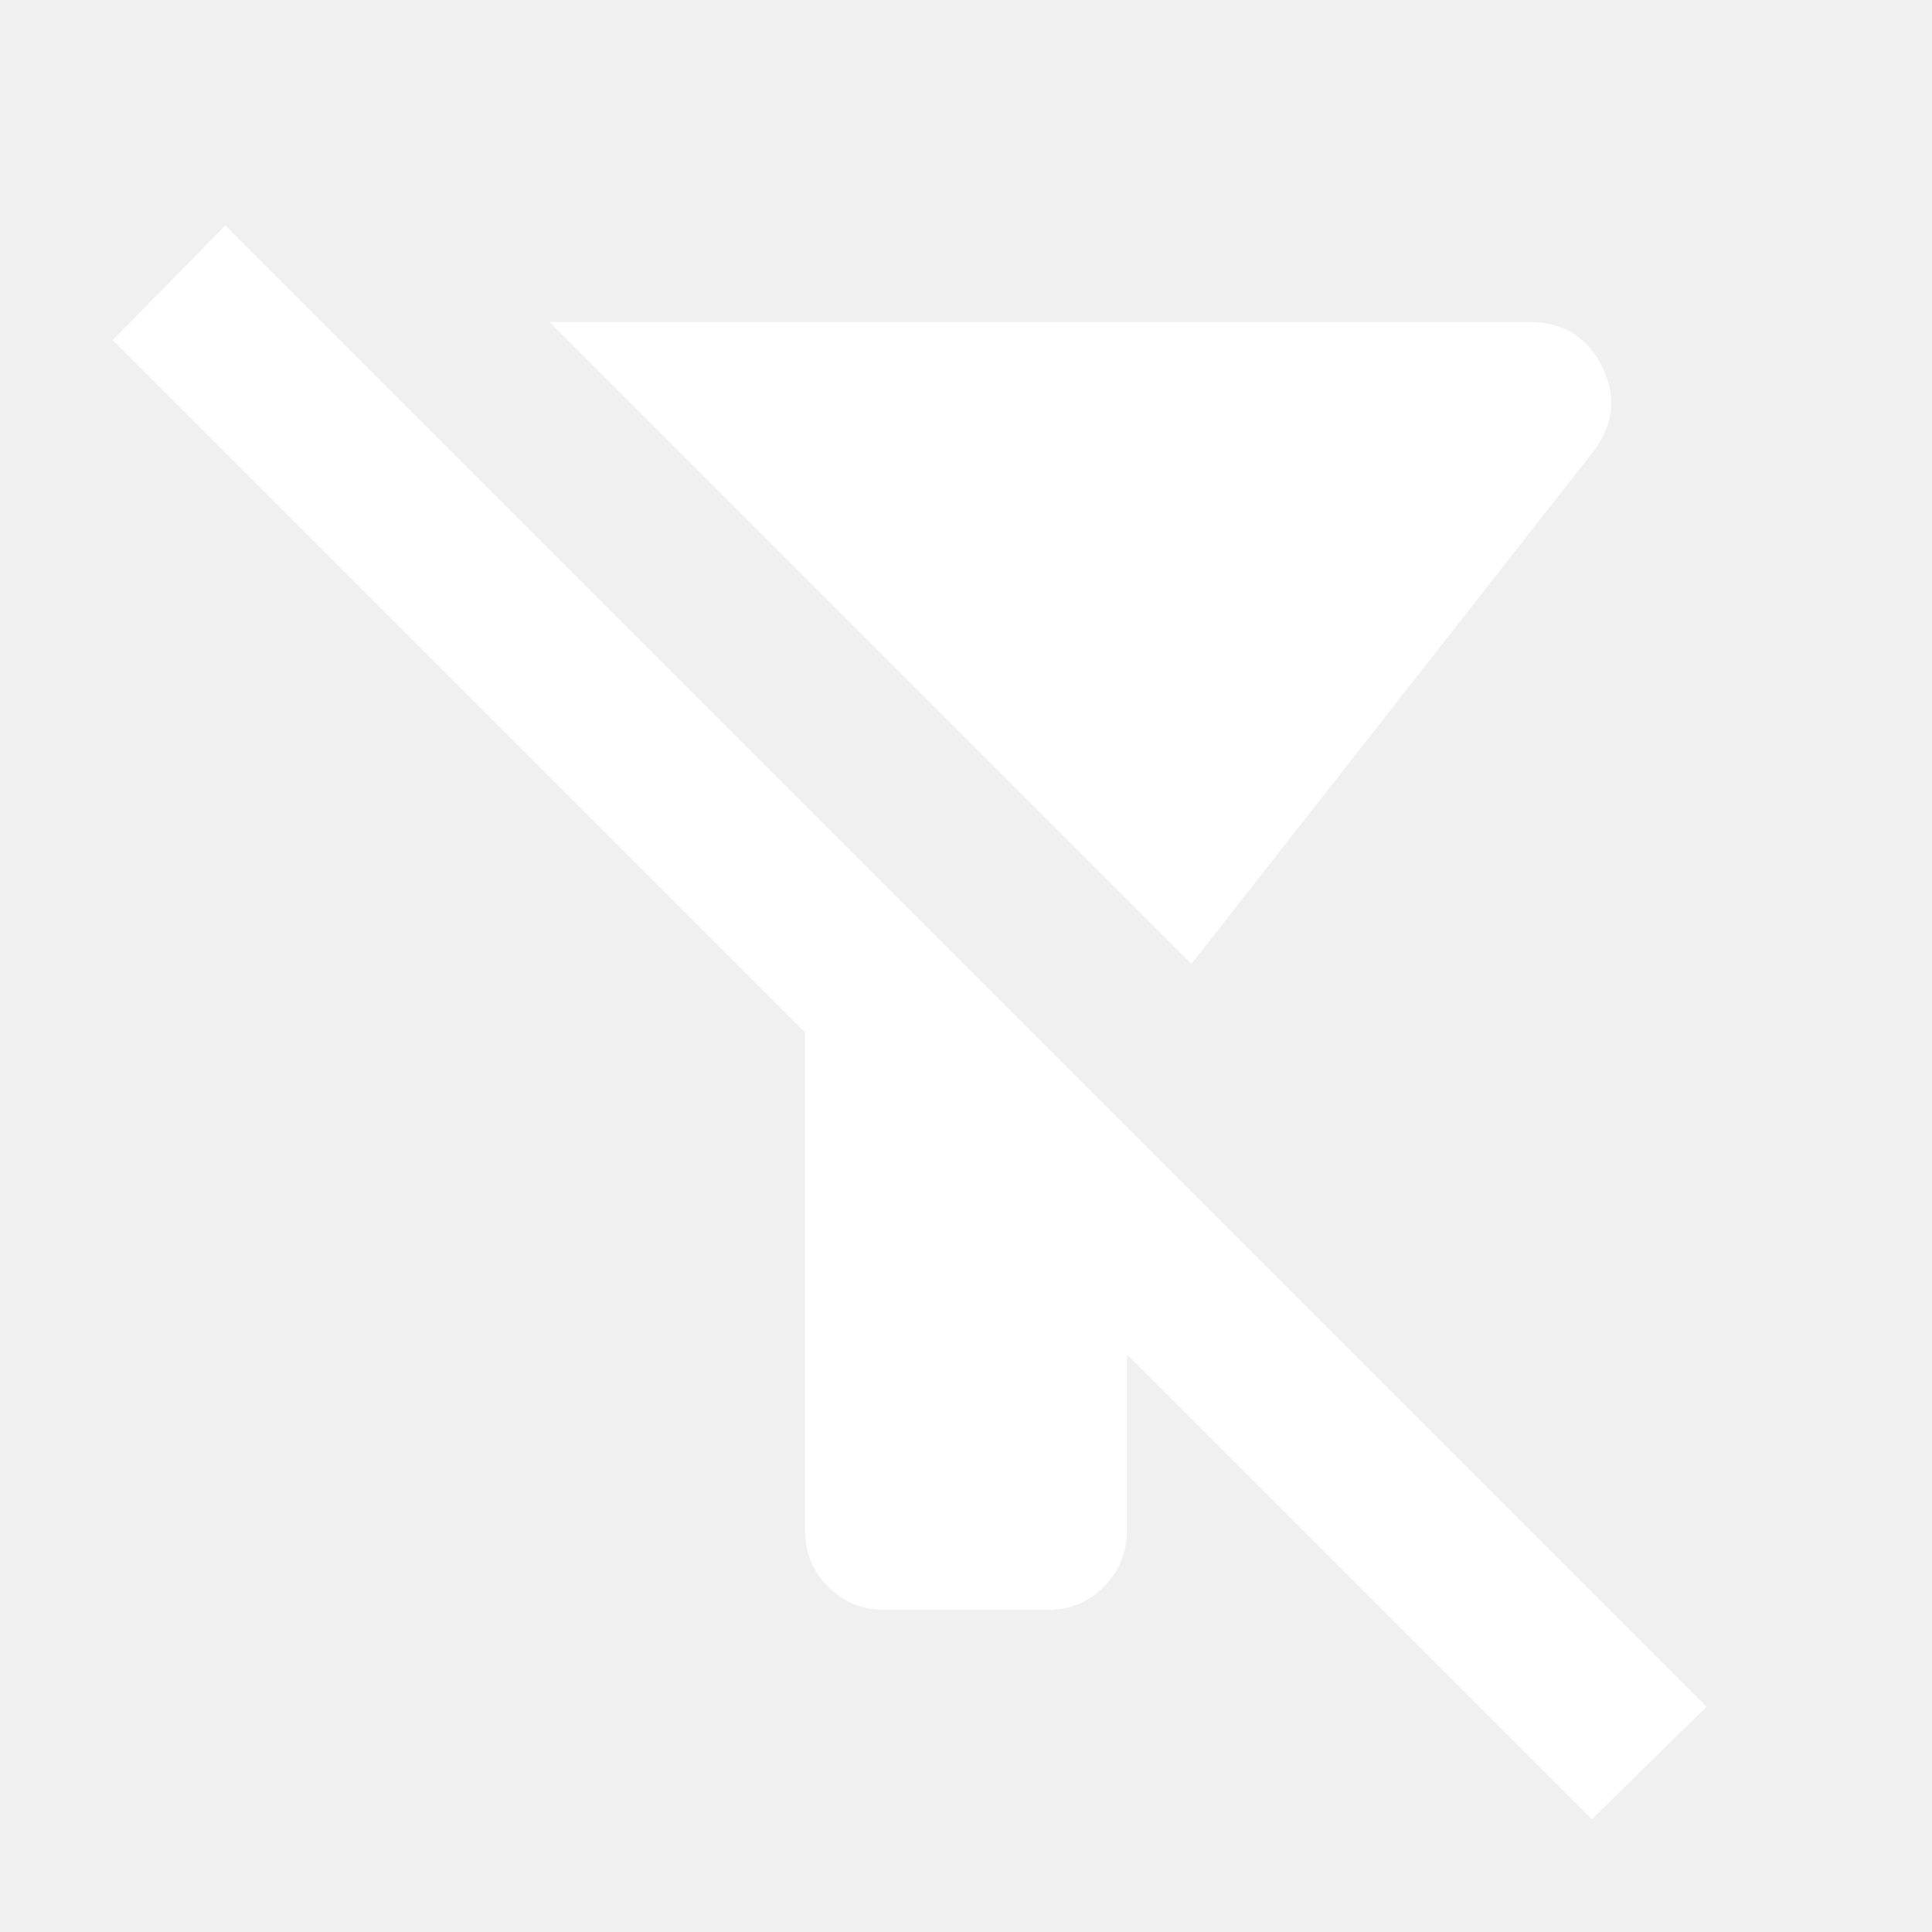
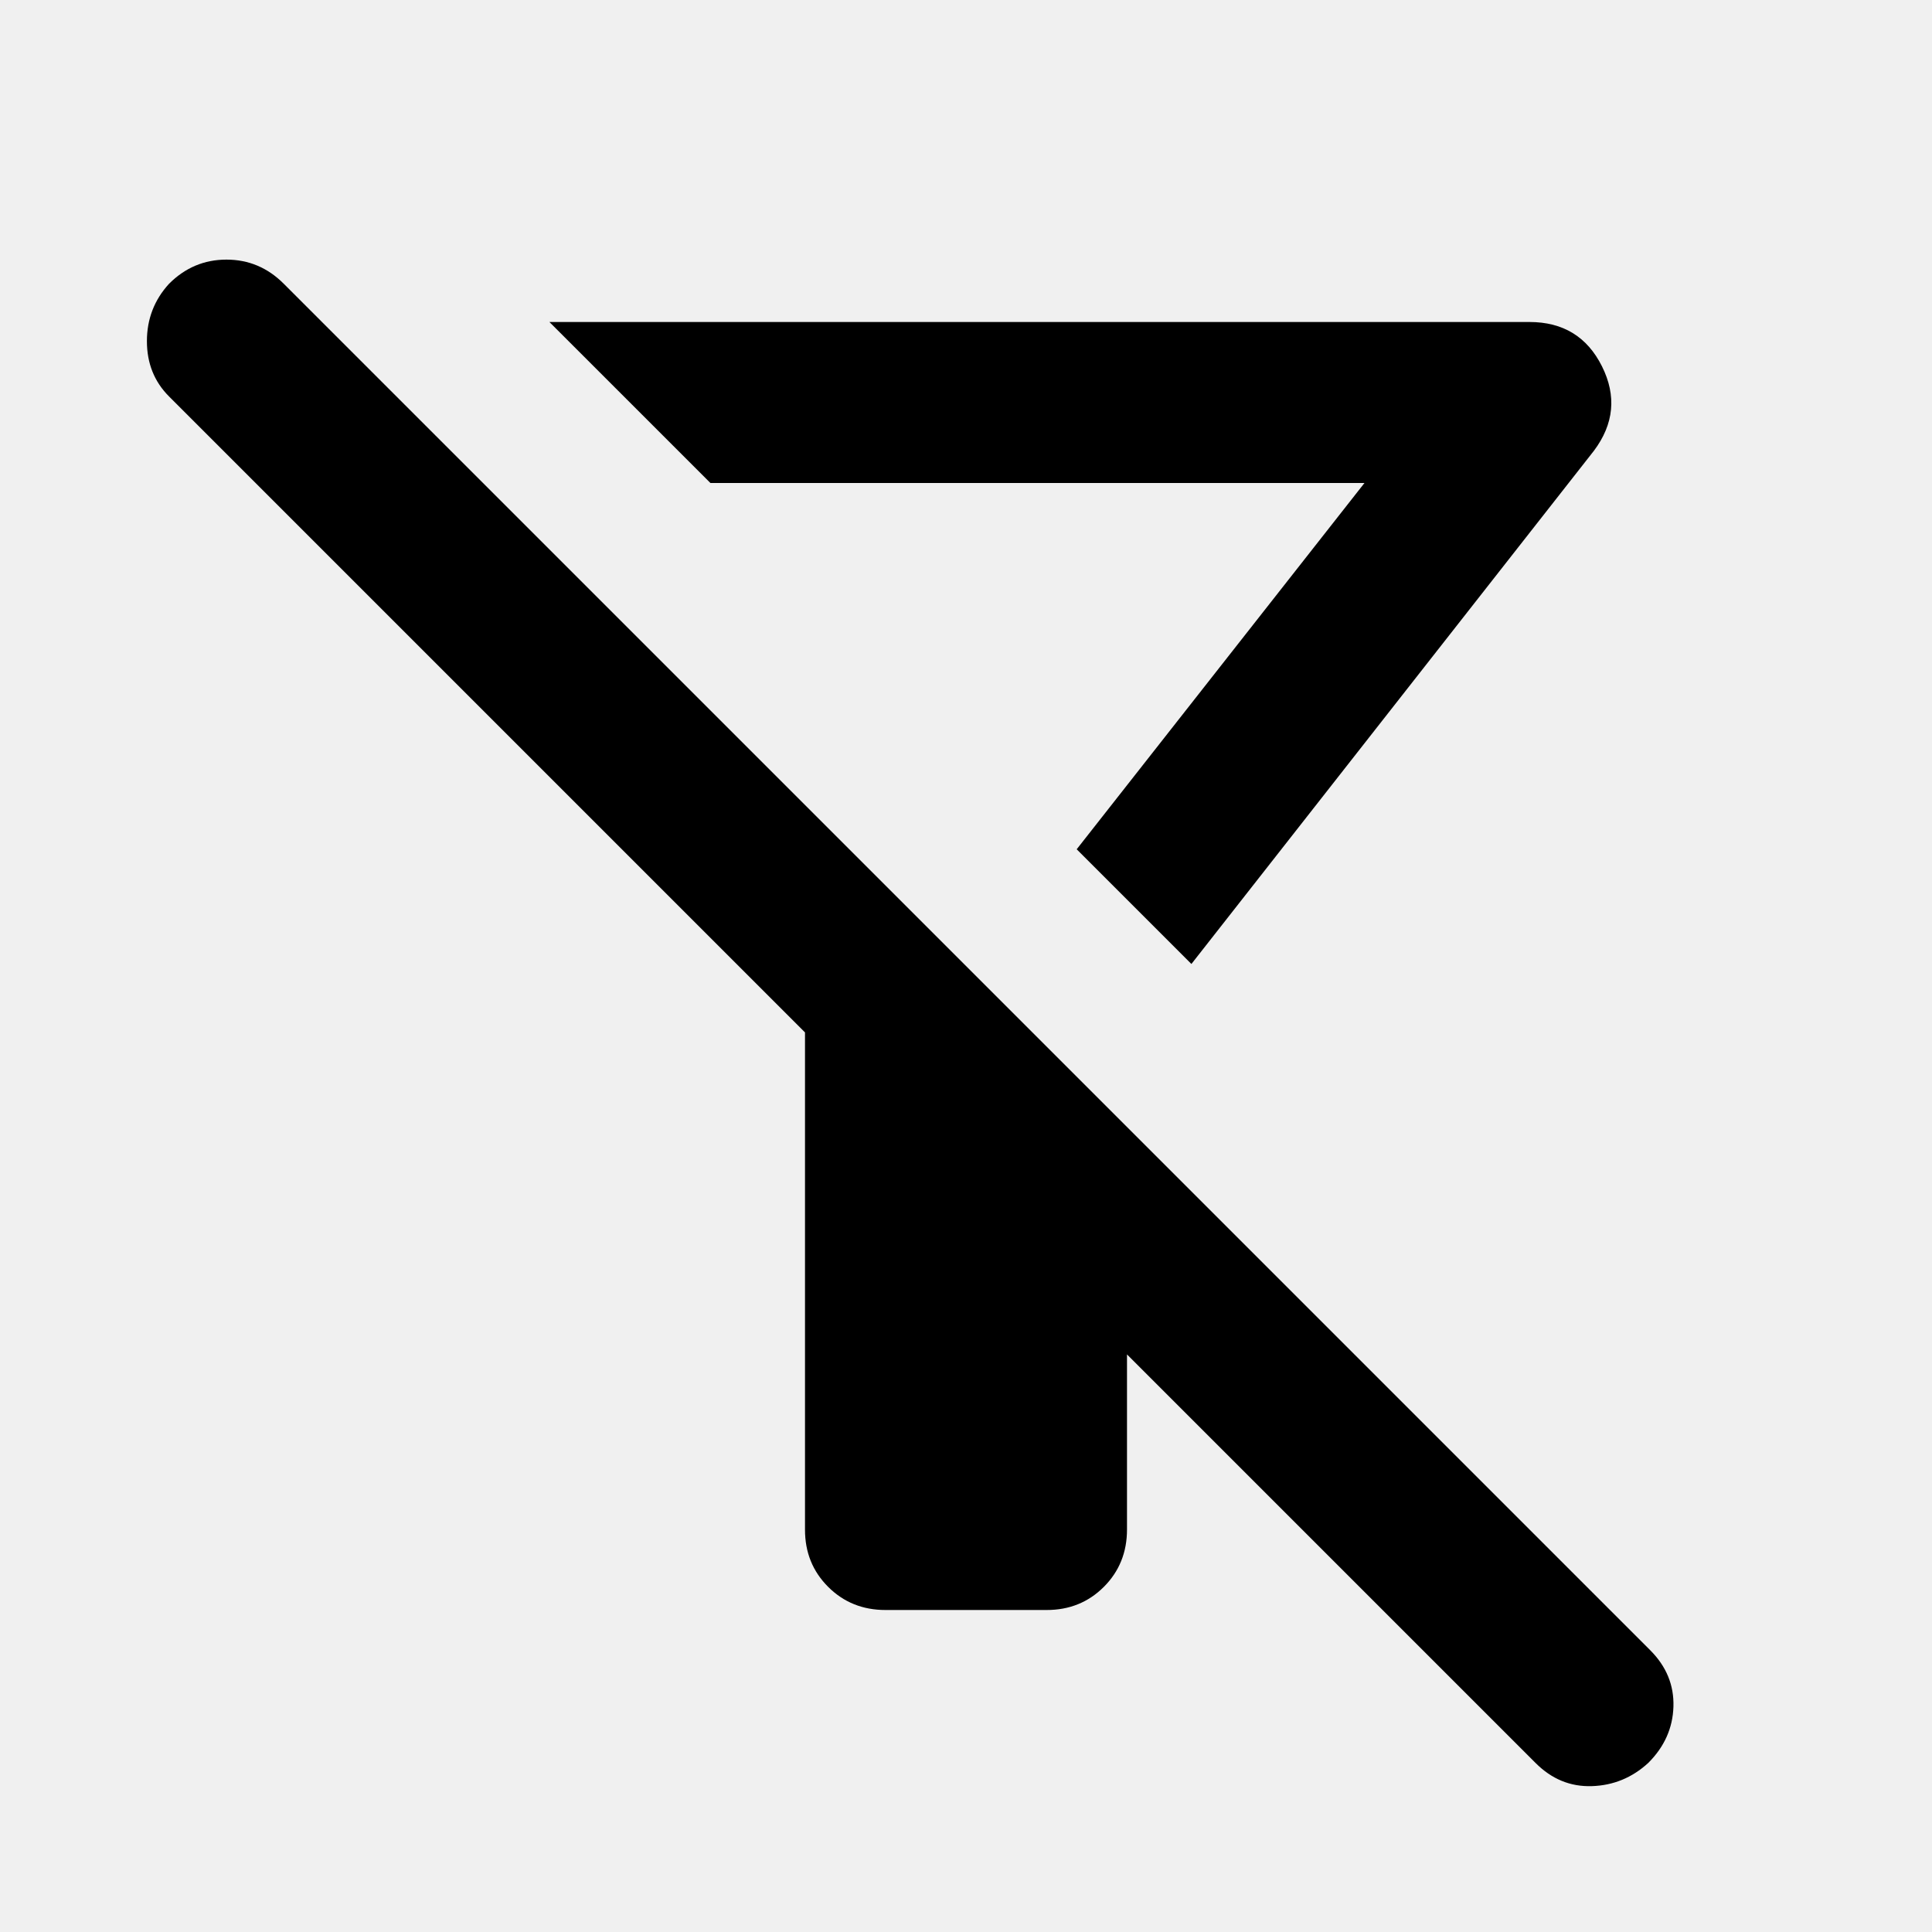
<svg xmlns="http://www.w3.org/2000/svg" width="32" height="32" viewBox="0 0 24 24">
-   <path fill="#ffffff" d="M14.8 11.975L6.825 4H19q.625 0 .9.55t-.1 1.05l-5 6.375ZM19.775 22.6L14 16.825V19q0 .425-.288.713T13 20h-2q-.425 0-.713-.288T10 19v-6.175l-8.6-8.6L2.8 2.8l18.4 18.4l-1.425 1.4Z" />
+   <path fill="currentColor" d="m14.8 11.975l-1.425-1.425L16.95 6H8.825l-2-2H19q.625 0 .9.55t-.1 1.05l-5 6.375Zm-.8 4.85V19q0 .425-.288.713T13 20h-2q-.425 0-.713-.288T10 19v-6.175l-7.9-7.9q-.275-.275-.275-.687t.275-.713q.3-.3.713-.3t.712.3L20.5 20.5q.3.3.288.7t-.313.7q-.3.275-.7.288t-.7-.288L14 16.825Zm-.625-6.275Z" />
</svg>
